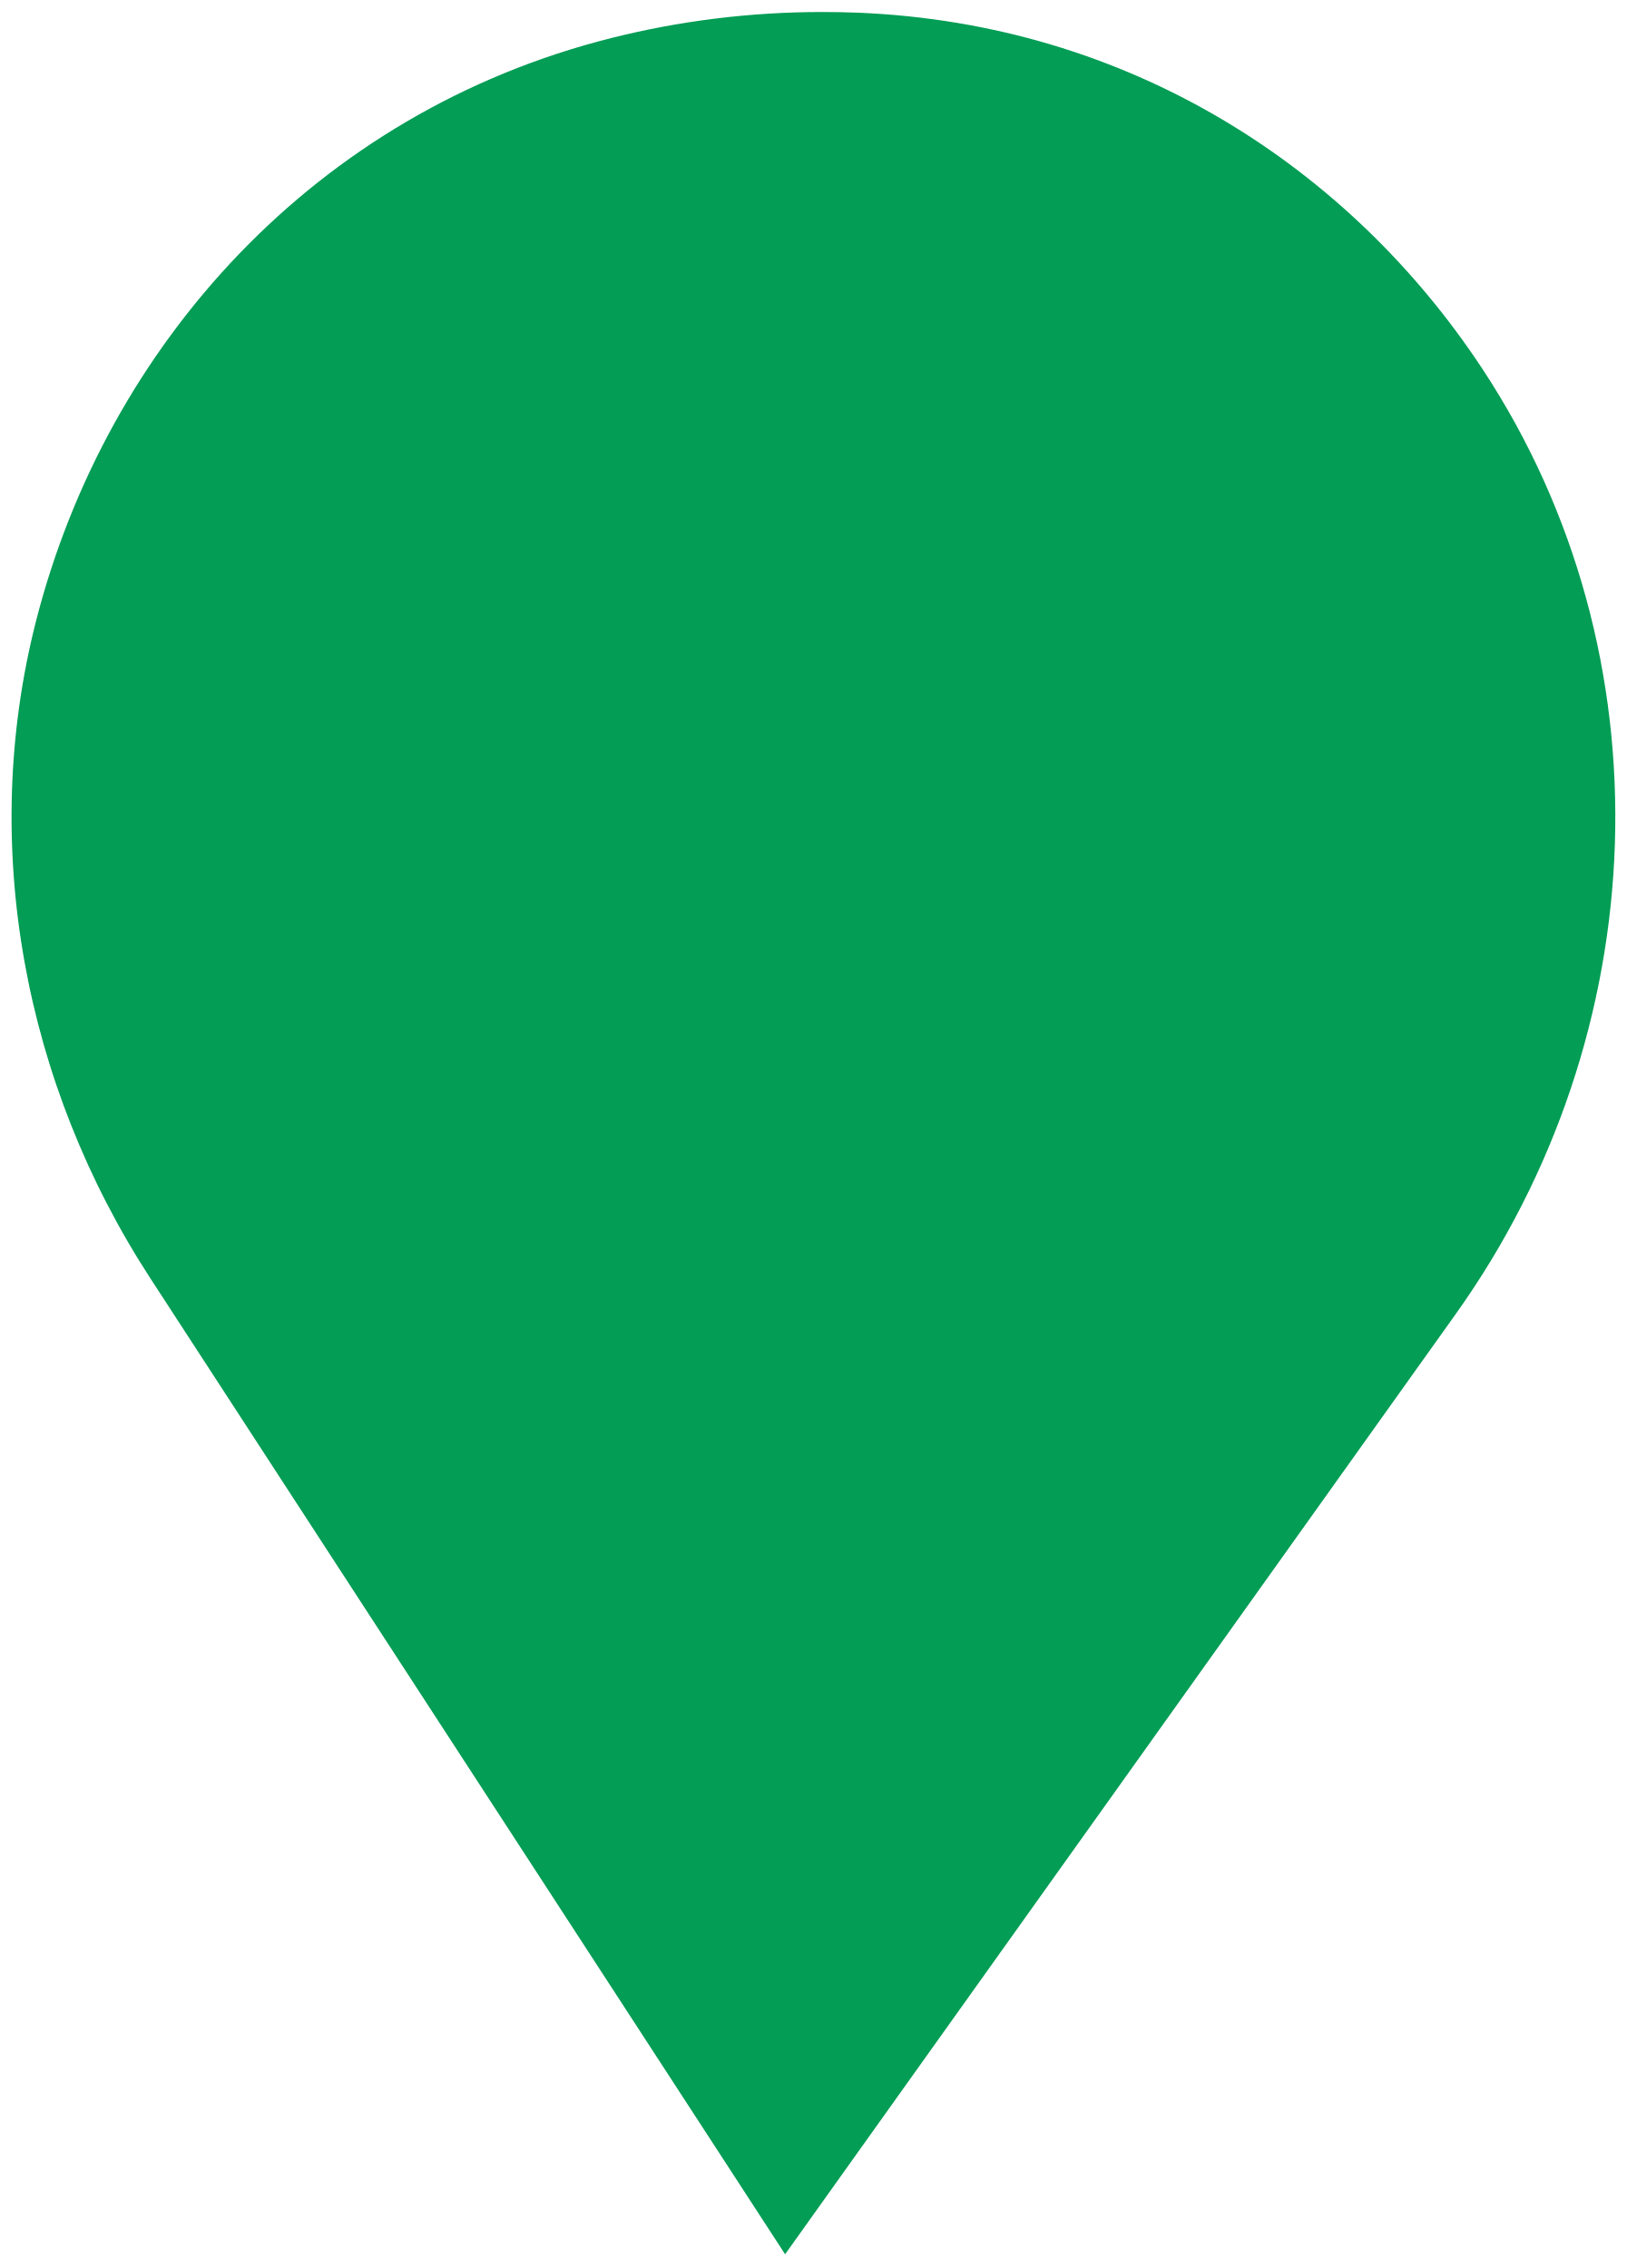
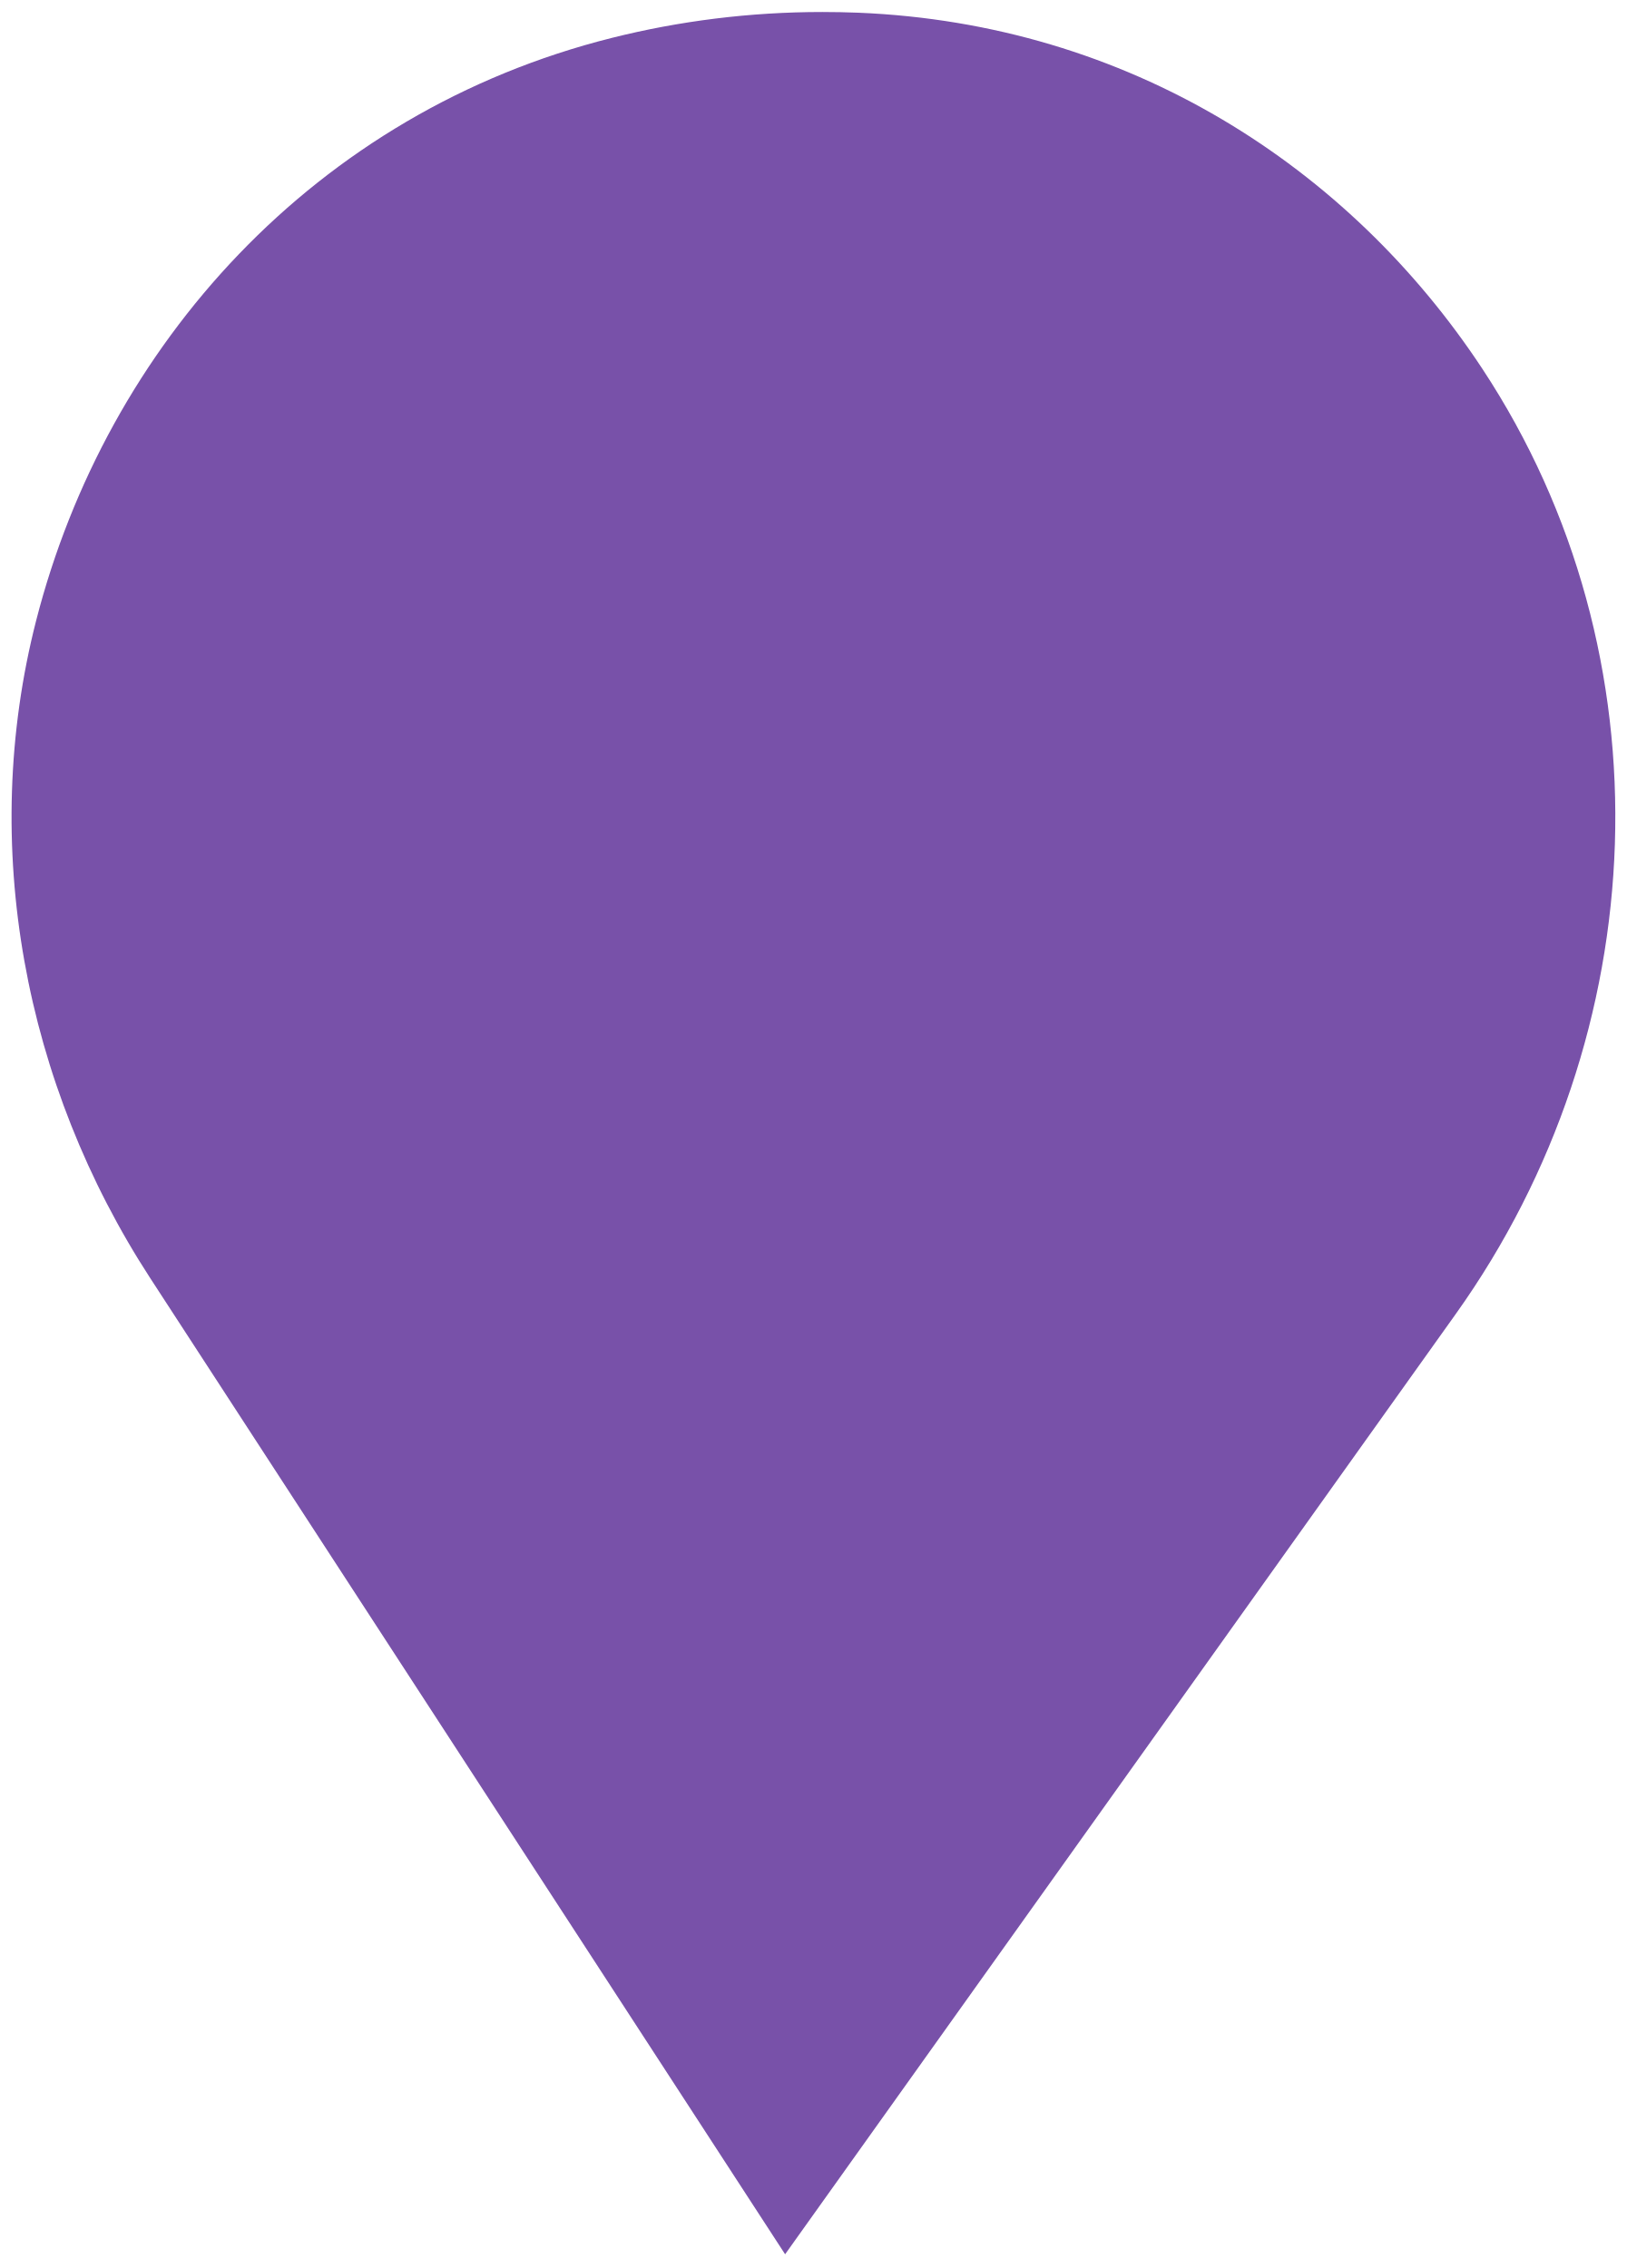
<svg xmlns="http://www.w3.org/2000/svg" width="76" height="106" viewBox="0 0 76 106" fill="none">
-   <path d="M36.685 105.358L7.025 59.745C1.132 50.681 -1 39.506 1.689 29.004C4.979 16.154 14.703 5.253 28.592 1.77C31.741 0.98 35.035 0.561 38.426 0.561C38.989 0.561 39.548 0.572 40.105 0.594C52.718 1.111 63.03 7.782 69.26 17.23C78.105 30.643 77.352 48.329 68.027 61.405L36.685 105.358Z" fill="#039D55" />
+   <path d="M36.685 105.358L7.025 59.745C1.132 50.681 -1 39.506 1.689 29.004C4.979 16.154 14.703 5.253 28.592 1.77C31.741 0.98 35.035 0.561 38.426 0.561C38.989 0.561 39.548 0.572 40.105 0.594C52.718 1.111 63.03 7.782 69.26 17.23C78.105 30.643 77.352 48.329 68.027 61.405L36.685 105.358Z" fill="#7851A9" />
</svg>
